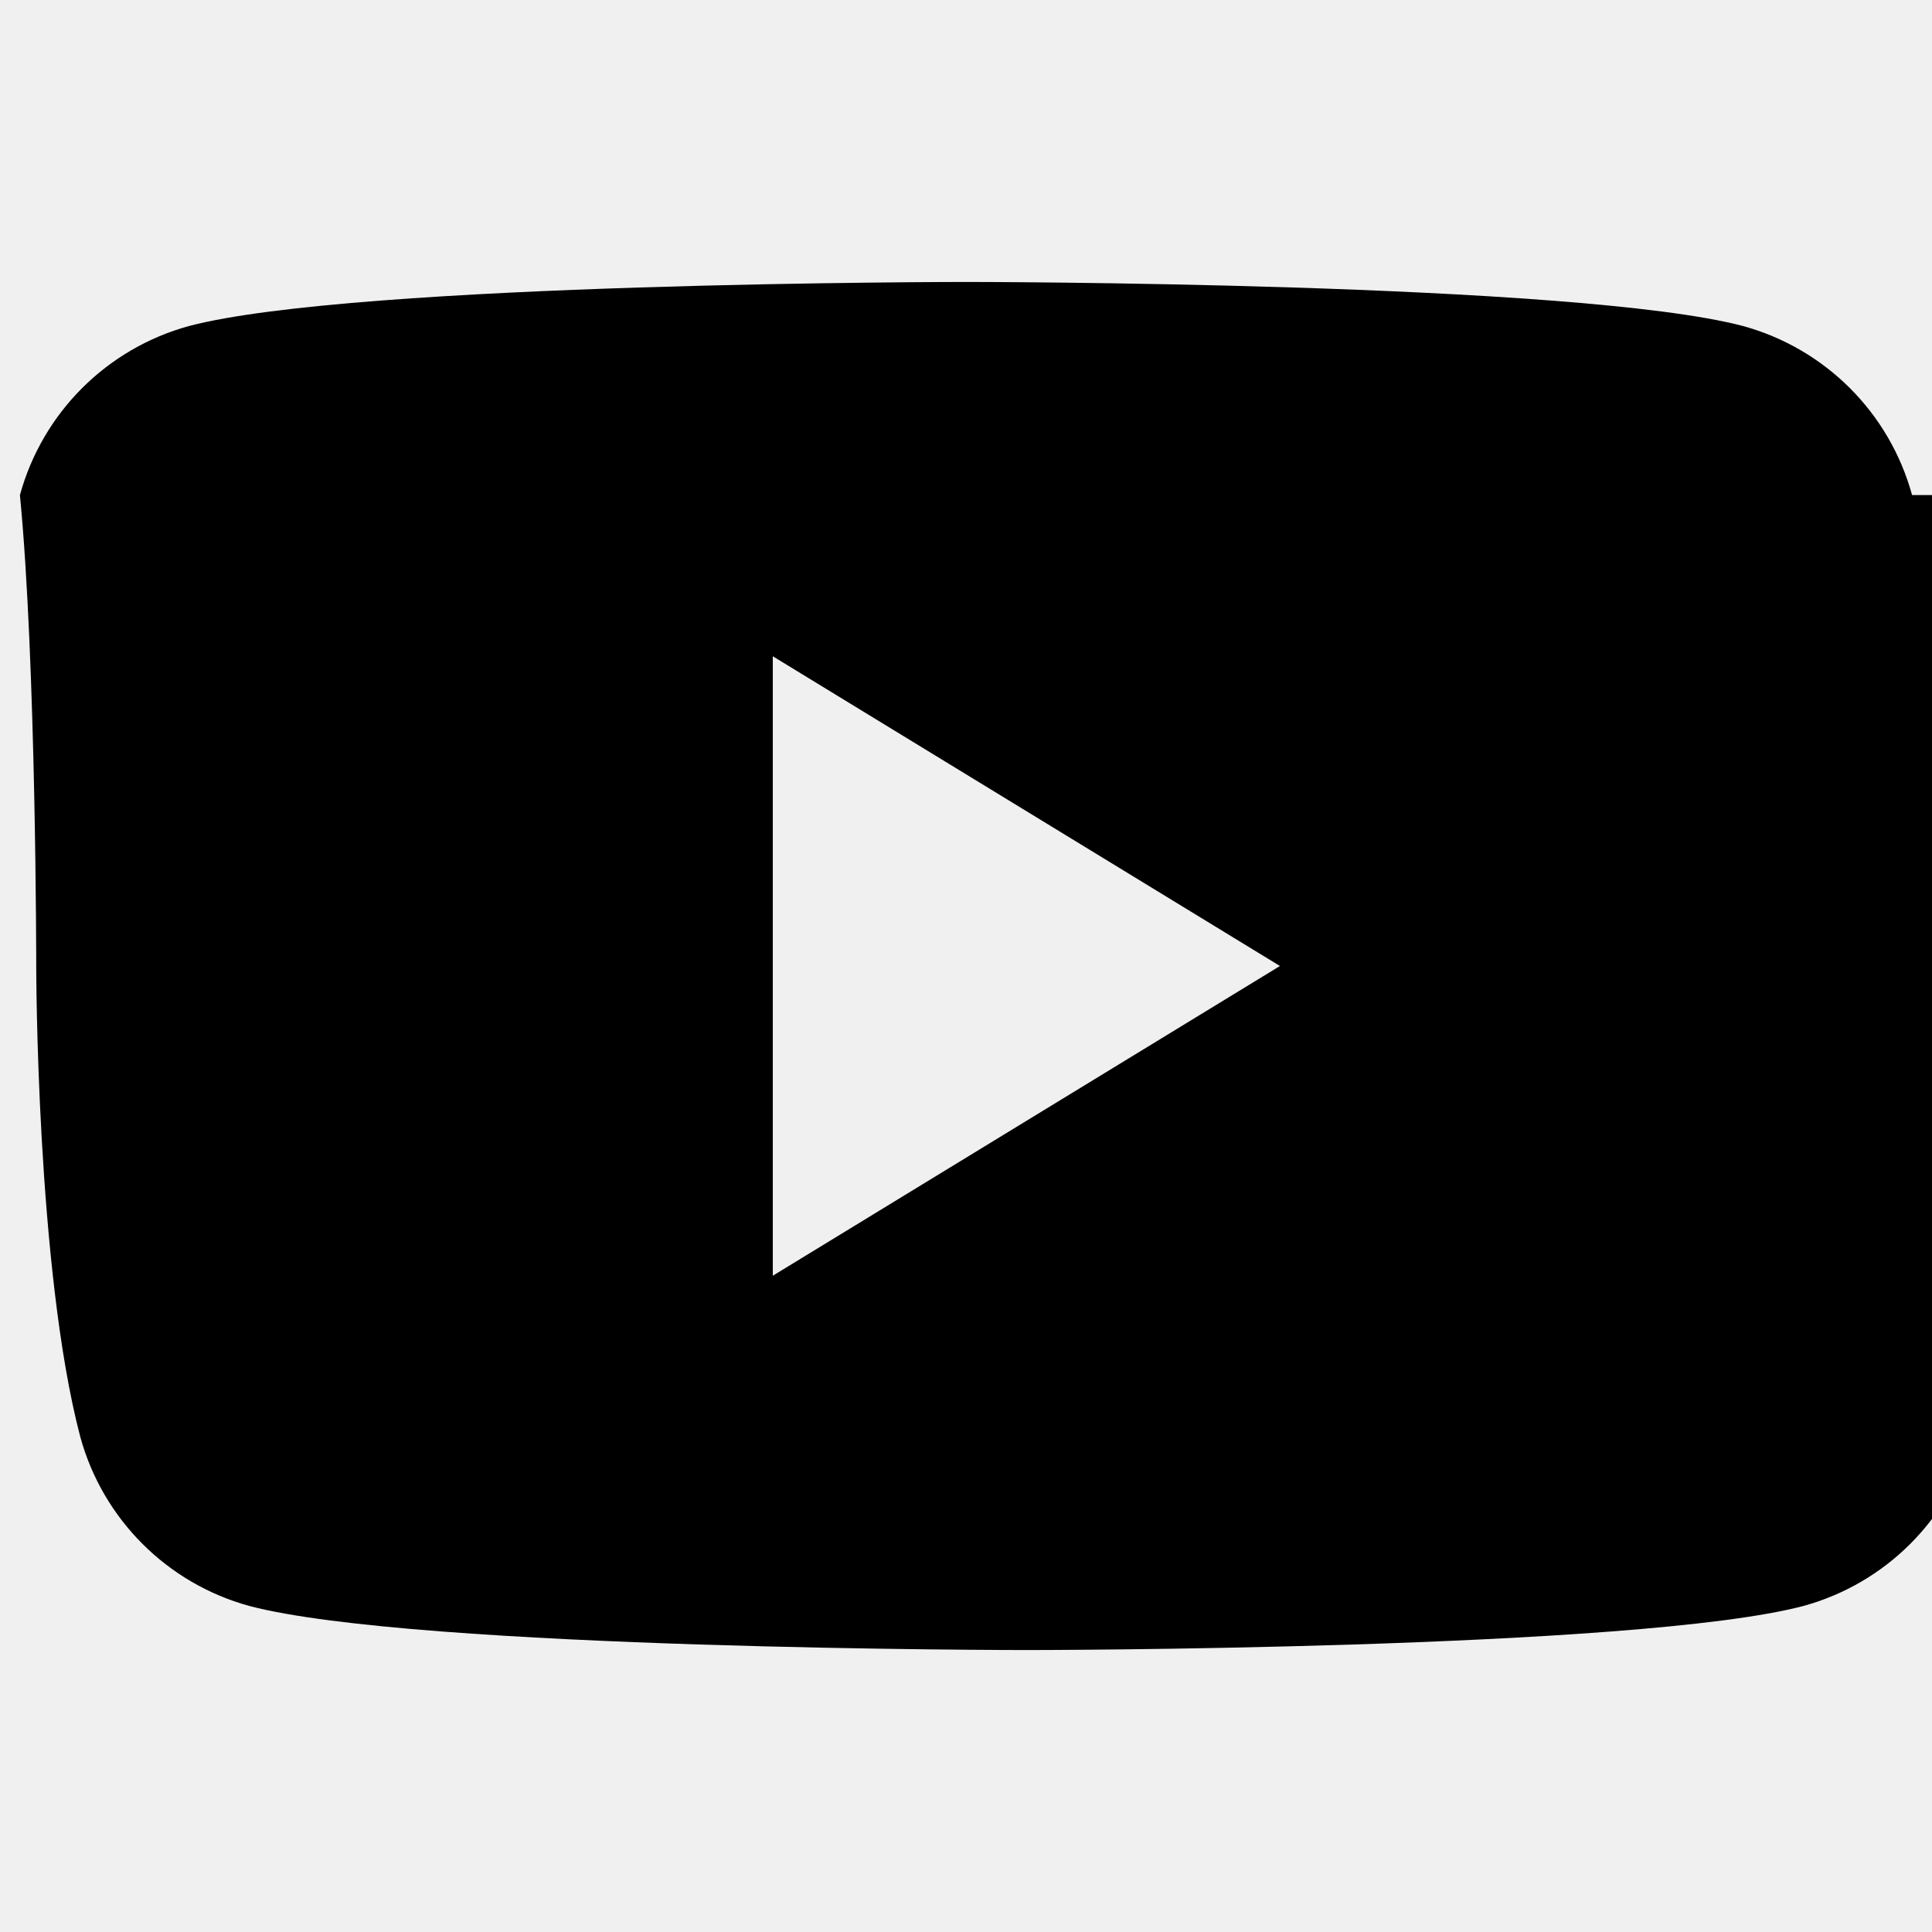
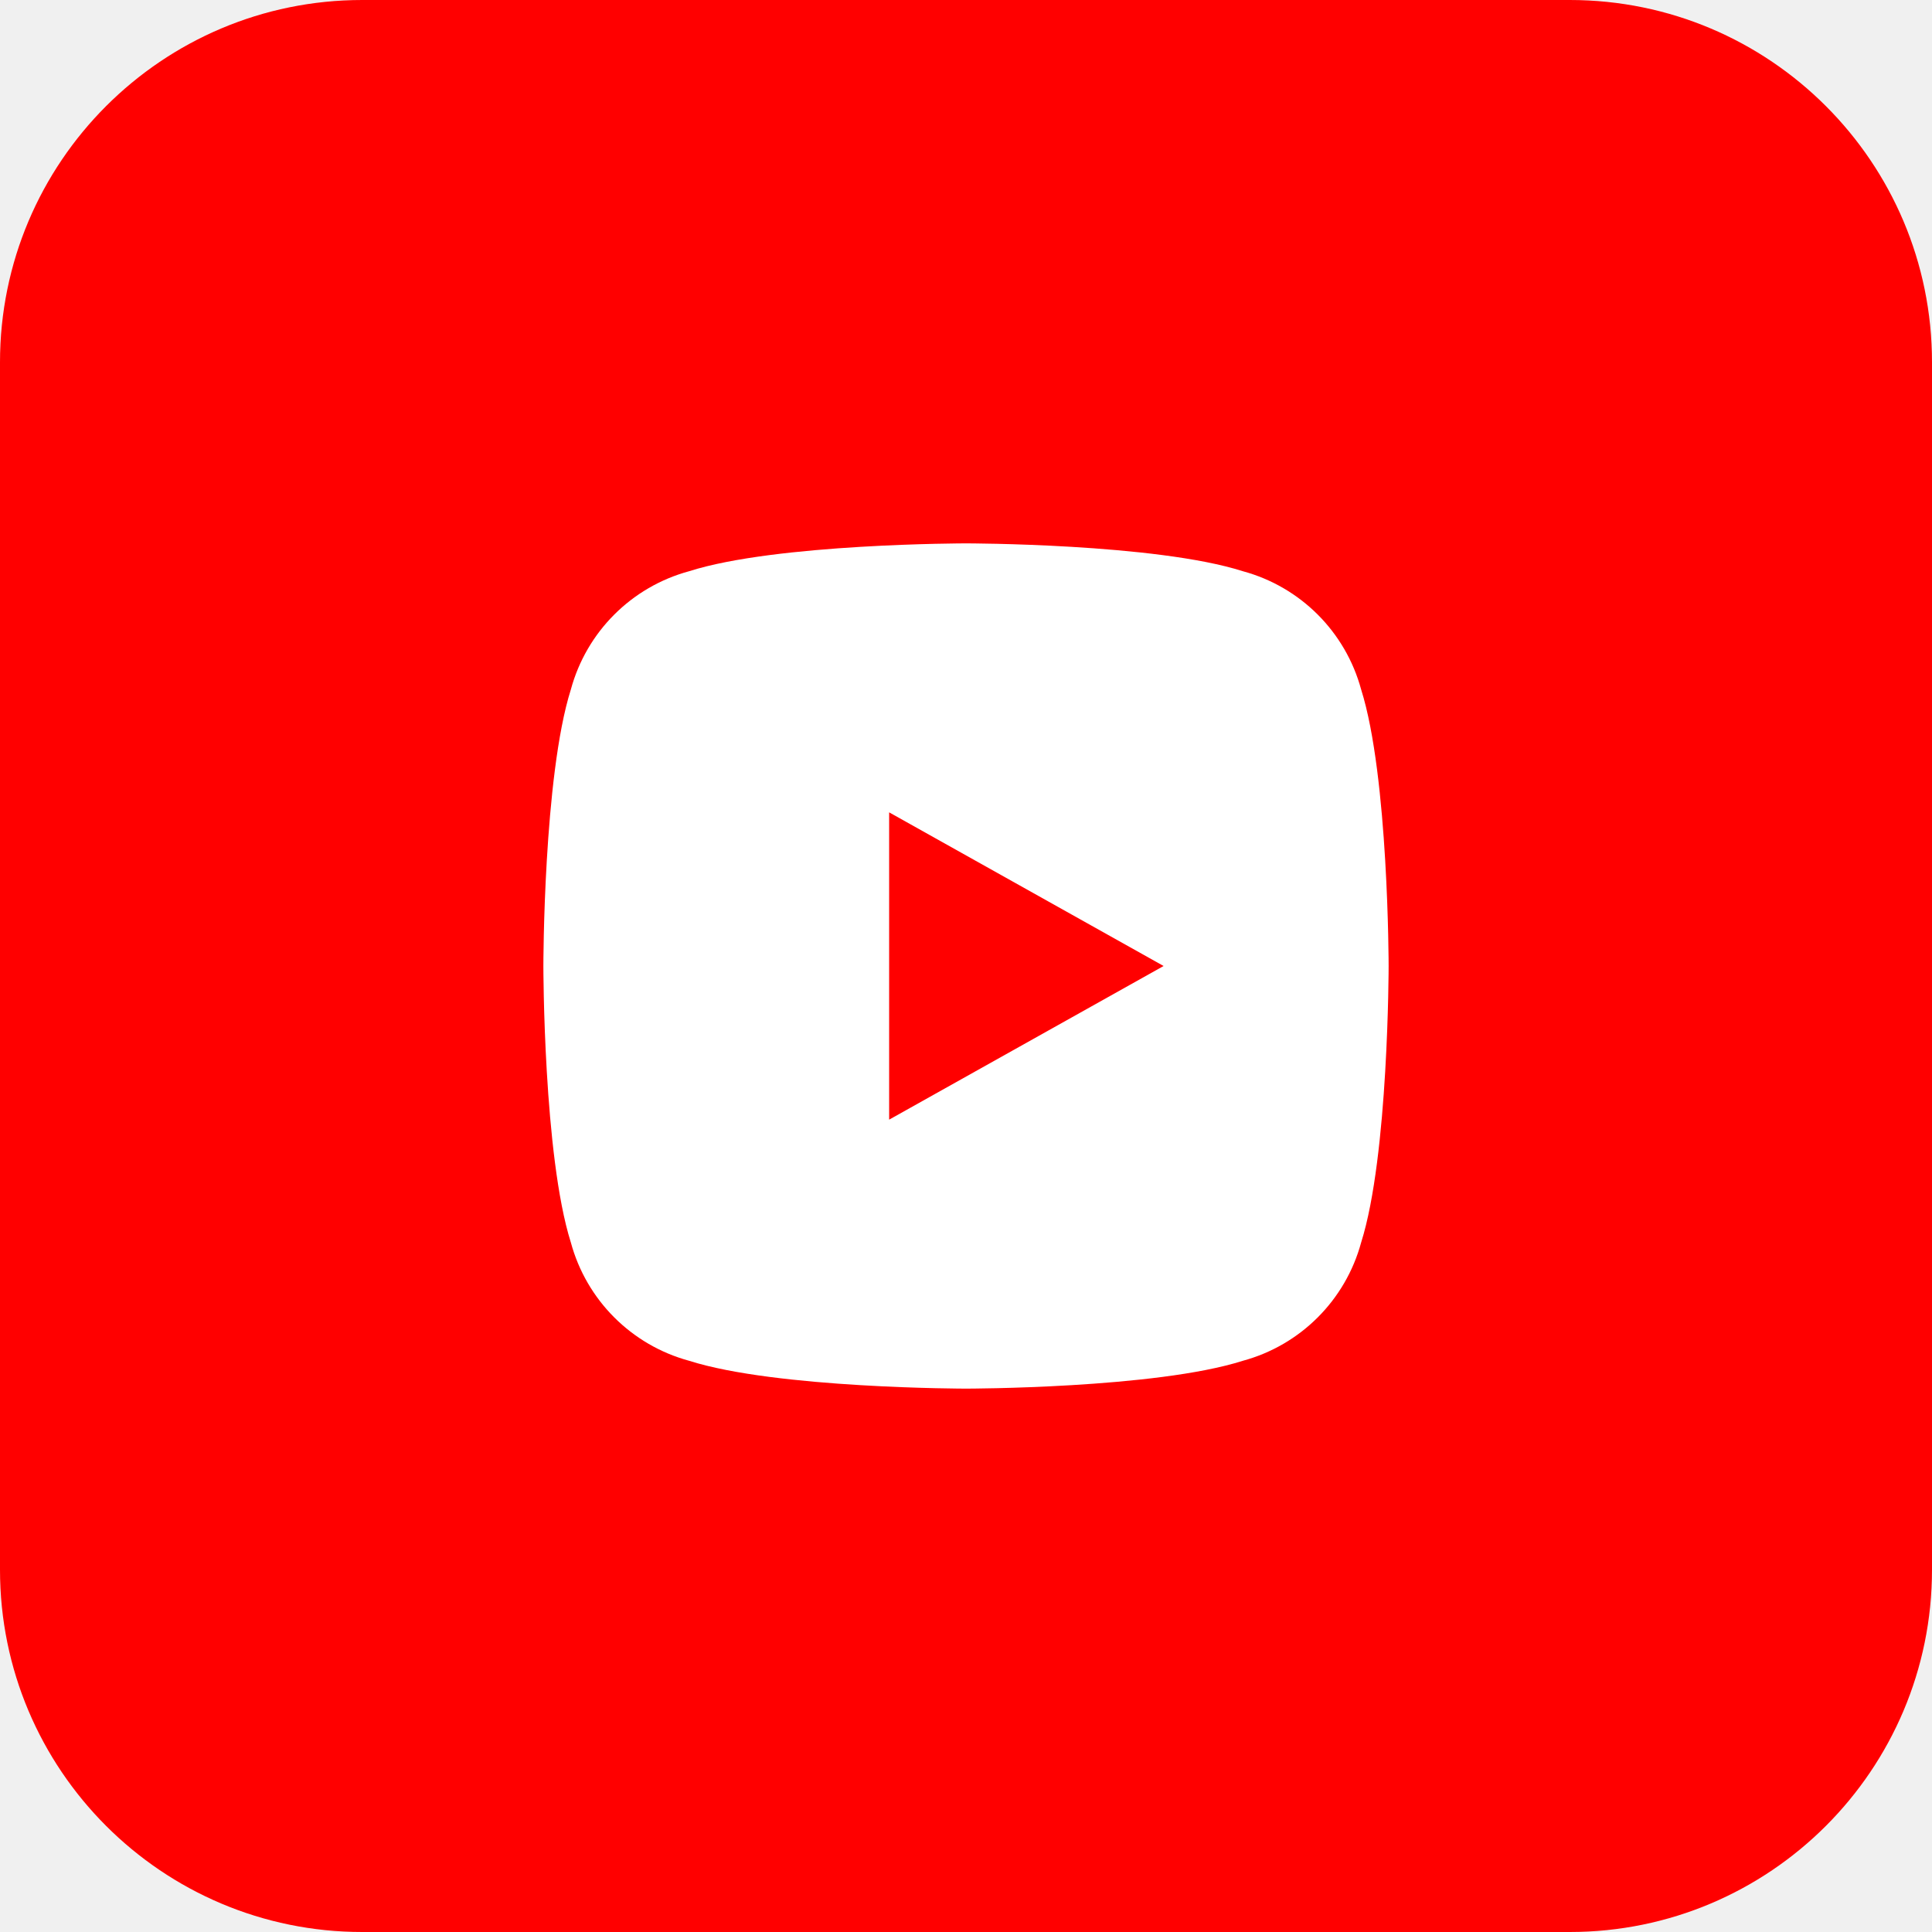
- <svg xmlns="http://www.w3.org/2000/svg" viewBox="0 0 32 32" fill="currentColor">
-   <path d="M31.67 8.2a4 4 0 0 0-2.8-2.8C26.1 4.67 16 4.67 16 4.67s-10.1 0-12.87.73a4 4 0 0 0-2.8 2.8C0.6 10.97 0.6 16 0.6 16s0 5.03.73 7.8a4 4 0 0 0 2.8 2.8c2.77.73 12.87.73 12.87.73s10.1 0 12.87-.73a4 4 0 0 0 2.8-2.8c.73-2.77.73-7.8.73-7.8s0-5.03-.73-7.8zM12.8 21.13V10.87L21.2 16l-8.4 5.13z" />
+ <svg xmlns="http://www.w3.org/2000/svg" viewBox="0 0 32 32" fill="none">
+   <rect width="32" height="32" rx="6" fill="#FF0000" />
+   <path d="M22.545 11.421a2.785 2.785 0 0 0-1.96-1.96C19.14 9 16 9 16 9s-3.14 0-4.585.461a2.785 2.785 0 0 0-1.96 1.96C9 12.86 9 16 9 16s0 3.14.455 4.579a2.785 2.785 0 0 0 1.96 1.96C12.86 23 16 23 16 23s3.14 0 4.585-.461a2.785 2.785 0 0 0 1.96-1.96C23 19.14 23 16 23 16s0-3.14-.455-4.579zM14.727 18.545v-5.09L19.273 16l-4.546 2.545z" fill="#fff" />
</svg>
